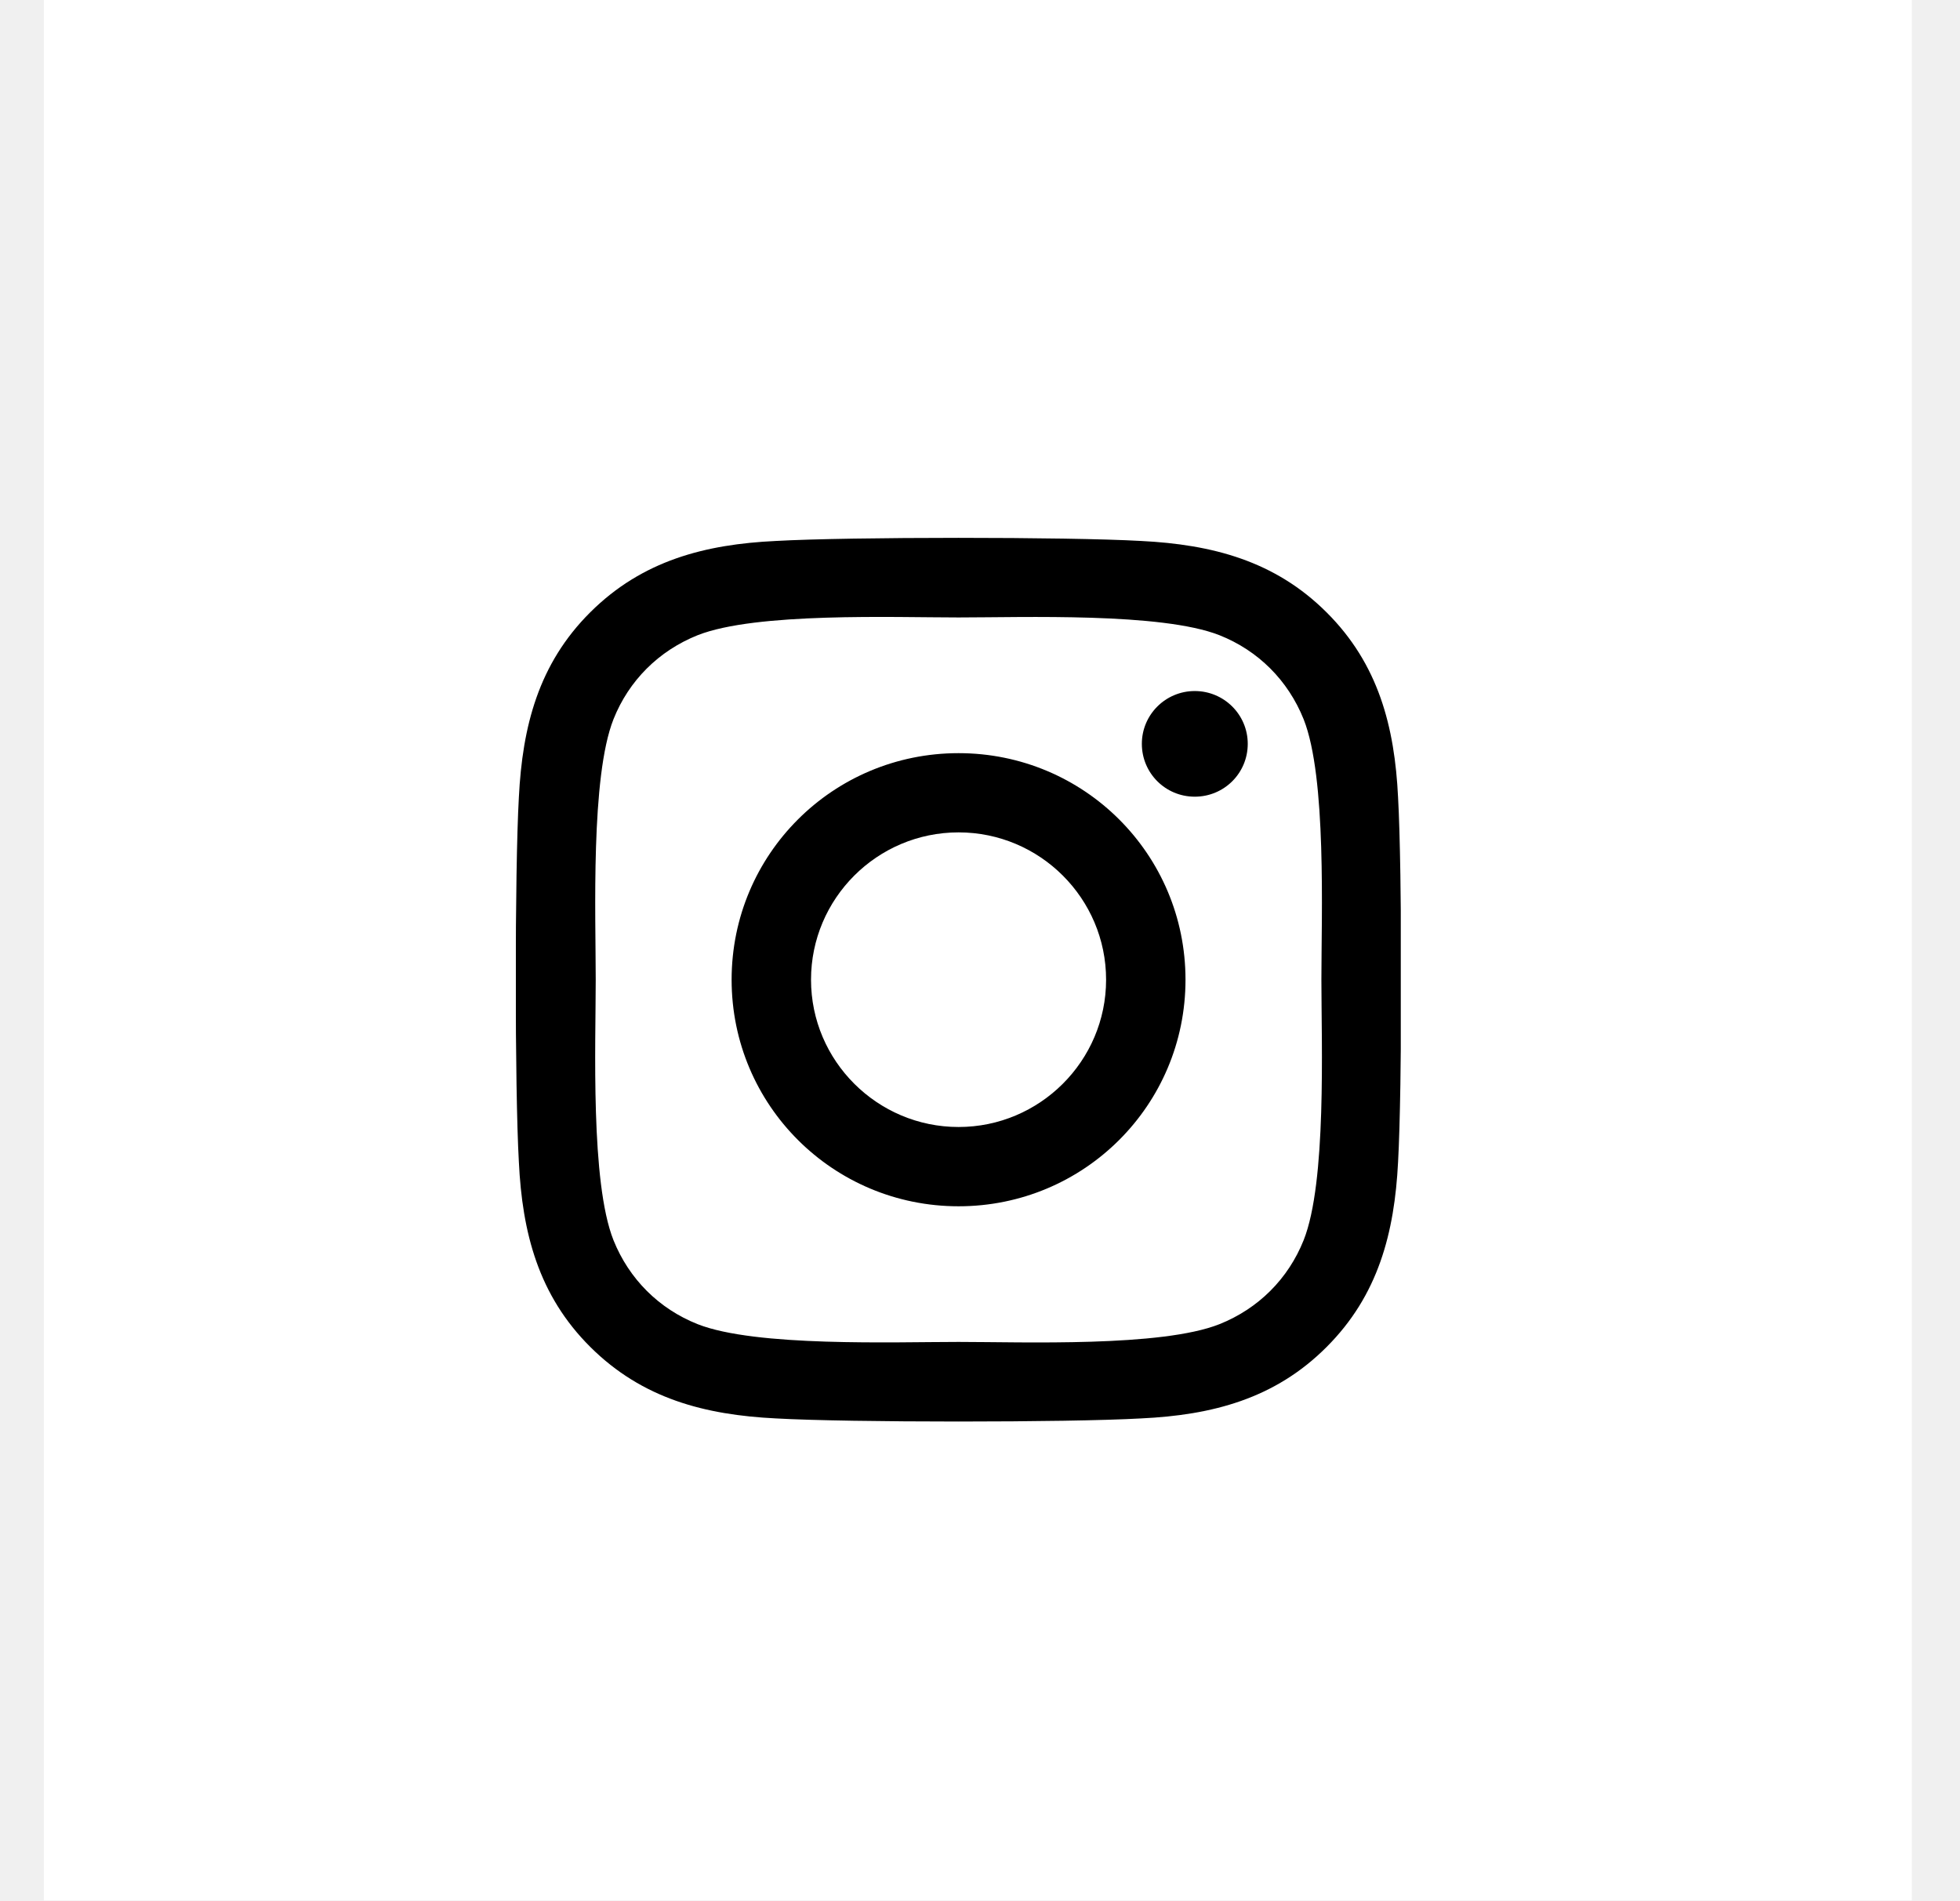
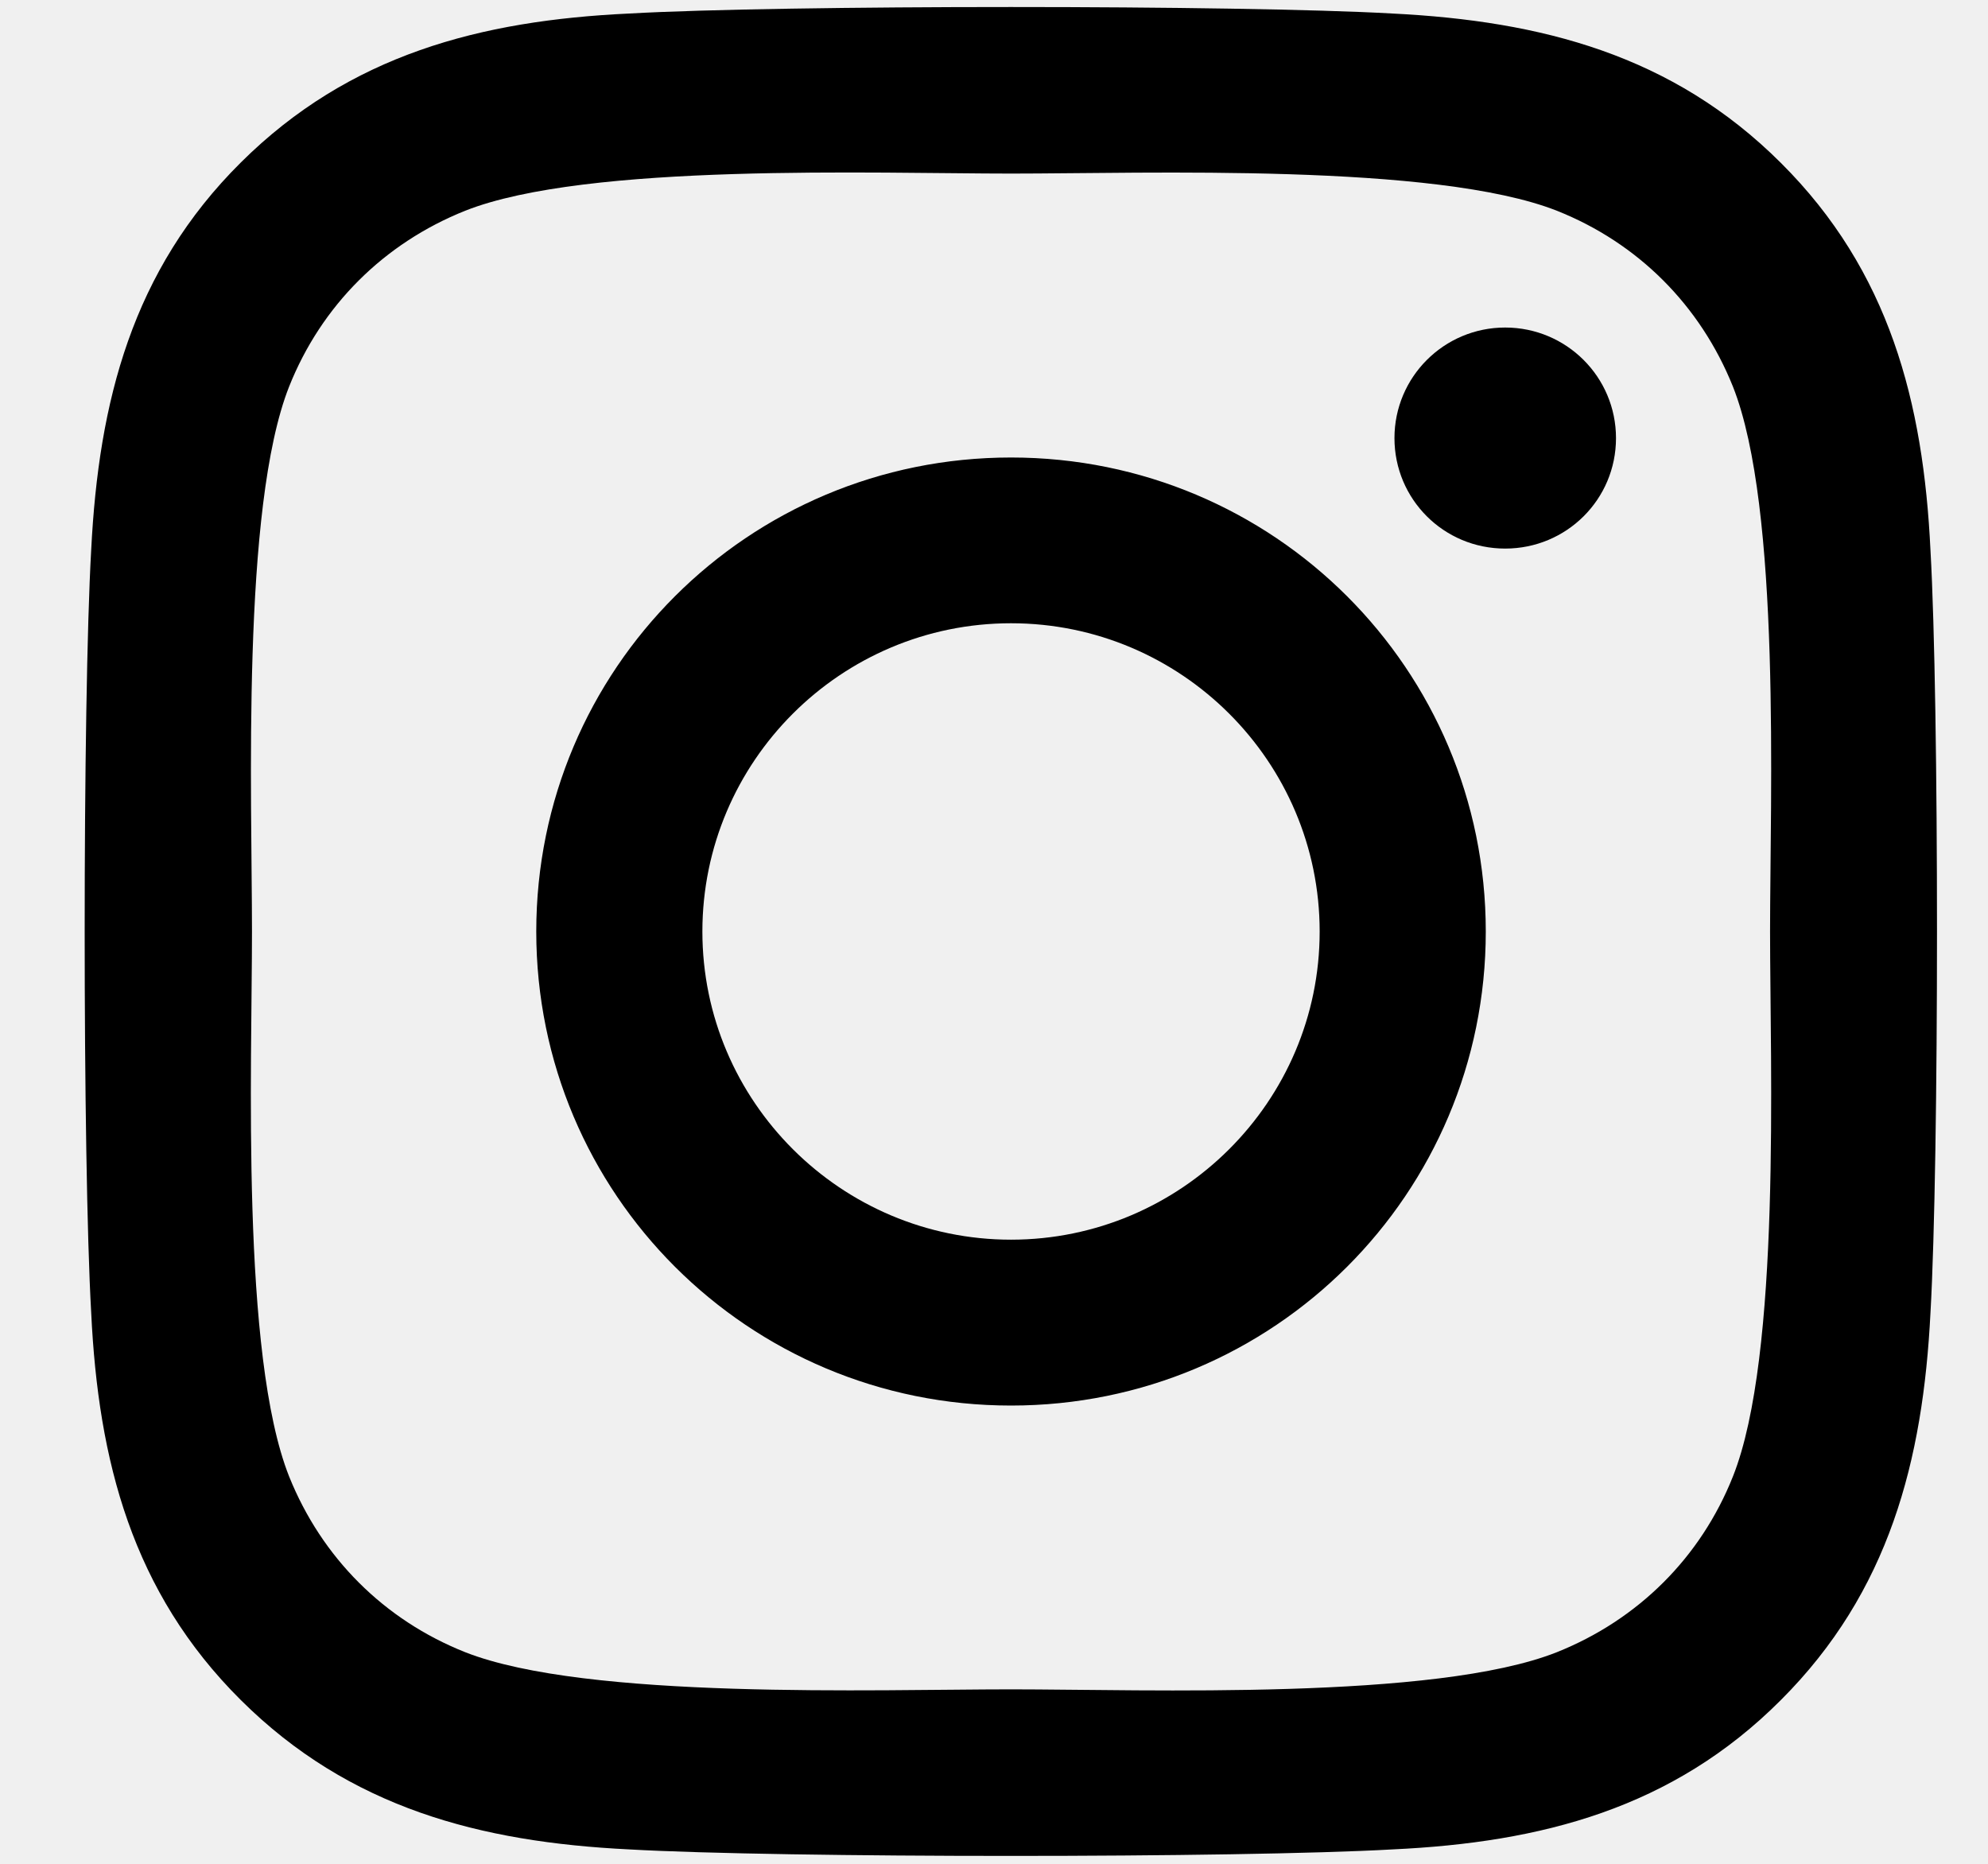
- <svg xmlns="http://www.w3.org/2000/svg" width="33" height="32" viewBox="0 0 33 32" fill="none">
-   <path d="M32.189 0H0.738V32H32.189V0Z" fill="white" />
-   <g clip-path="url(#clip0)">
-     <path d="M16.139 12.682C14.024 12.682 12.318 14.385 12.318 16.497C12.318 18.608 14.024 20.312 16.139 20.312C18.254 20.312 19.96 18.608 19.96 16.497C19.96 14.385 18.254 12.682 16.139 12.682ZM16.139 18.977C14.772 18.977 13.655 17.865 13.655 16.497C13.655 15.129 14.769 14.016 16.139 14.016C17.509 14.016 18.623 15.129 18.623 16.497C18.623 17.865 17.506 18.977 16.139 18.977ZM21.008 12.525C21.008 13.02 20.609 13.415 20.116 13.415C19.621 13.415 19.225 13.017 19.225 12.525C19.225 12.034 19.624 11.636 20.116 11.636C20.609 11.636 21.008 12.034 21.008 12.525ZM23.539 13.429C23.482 12.237 23.209 11.181 22.335 10.311C21.463 9.441 20.406 9.169 19.212 9.109C17.981 9.039 14.293 9.039 13.063 9.109C11.872 9.165 10.815 9.438 9.94 10.308C9.065 11.178 8.796 12.233 8.736 13.425C8.666 14.654 8.666 18.336 8.736 19.565C8.793 20.757 9.065 21.812 9.94 22.682C10.815 23.552 11.869 23.825 13.063 23.884C14.293 23.954 17.981 23.954 19.212 23.884C20.406 23.828 21.463 23.556 22.335 22.682C23.206 21.812 23.479 20.757 23.539 19.565C23.608 18.336 23.608 14.657 23.539 13.429ZM21.949 20.883C21.689 21.534 21.187 22.035 20.532 22.297C19.551 22.686 17.223 22.596 16.139 22.596C15.055 22.596 12.723 22.682 11.746 22.297C11.094 22.038 10.592 21.537 10.329 20.883C9.94 19.903 10.03 17.579 10.03 16.497C10.03 15.414 9.943 13.087 10.329 12.111C10.588 11.46 11.091 10.958 11.746 10.696C12.727 10.308 15.055 10.397 16.139 10.397C17.223 10.397 19.555 10.311 20.532 10.696C21.184 10.955 21.686 11.456 21.949 12.111C22.338 13.09 22.248 15.414 22.248 16.497C22.248 17.579 22.338 19.907 21.949 20.883Z" fill="black" />
-   </g>
-   <defs>
-     <clipPath id="clip0">
-       <rect width="14.899" height="17" fill="white" transform="translate(8.68555 8)" />
-     </clipPath>
-   </defs>
+ <svg xmlns="http://www.w3.org/2000/svg" width="16" height="15" viewBox="0 0 16 15" fill="none">
+   <path d="M8.137 3.682C6.022 3.682 4.316 5.385 4.316 7.497C4.316 9.608 6.022 11.312 8.137 11.312C10.252 11.312 11.958 9.608 11.958 7.497C11.958 5.385 10.252 3.682 8.137 3.682ZM8.137 9.977C6.77 9.977 5.653 8.865 5.653 7.497C5.653 6.129 6.767 5.016 8.137 5.016C9.507 5.016 10.621 6.129 10.621 7.497C10.621 8.865 9.504 9.977 8.137 9.977ZM13.006 3.526C13.006 4.02 12.607 4.415 12.114 4.415C11.619 4.415 11.223 4.017 11.223 3.526C11.223 3.034 11.622 2.636 12.114 2.636C12.607 2.636 13.006 3.034 13.006 3.526ZM15.537 4.429C15.48 3.237 15.207 2.181 14.333 1.311C13.461 0.441 12.404 0.169 11.21 0.109C9.979 0.039 6.291 0.039 5.061 0.109C3.87 0.165 2.813 0.438 1.938 1.308C1.063 2.177 0.794 3.233 0.734 4.425C0.664 5.654 0.664 9.336 0.734 10.565C0.791 11.757 1.063 12.812 1.938 13.682C2.813 14.552 3.867 14.825 5.061 14.884C6.291 14.954 9.979 14.954 11.21 14.884C12.404 14.828 13.461 14.556 14.333 13.682C15.204 12.812 15.477 11.757 15.537 10.565C15.607 9.336 15.607 5.657 15.537 4.429ZM13.947 11.883C13.688 12.534 13.185 13.035 12.53 13.297C11.549 13.686 9.221 13.596 8.137 13.596C7.053 13.596 4.722 13.682 3.744 13.297C3.092 13.038 2.59 12.537 2.327 11.883C1.938 10.903 2.028 8.579 2.028 7.497C2.028 6.414 1.941 4.087 2.327 3.111C2.586 2.46 3.089 1.958 3.744 1.696C4.725 1.308 7.053 1.397 8.137 1.397C9.221 1.397 11.553 1.311 12.53 1.696C13.182 1.955 13.684 2.456 13.947 3.111C14.336 4.09 14.246 6.414 14.246 7.497C14.246 8.579 14.336 10.907 13.947 11.883Z" fill="black" />
</svg>
